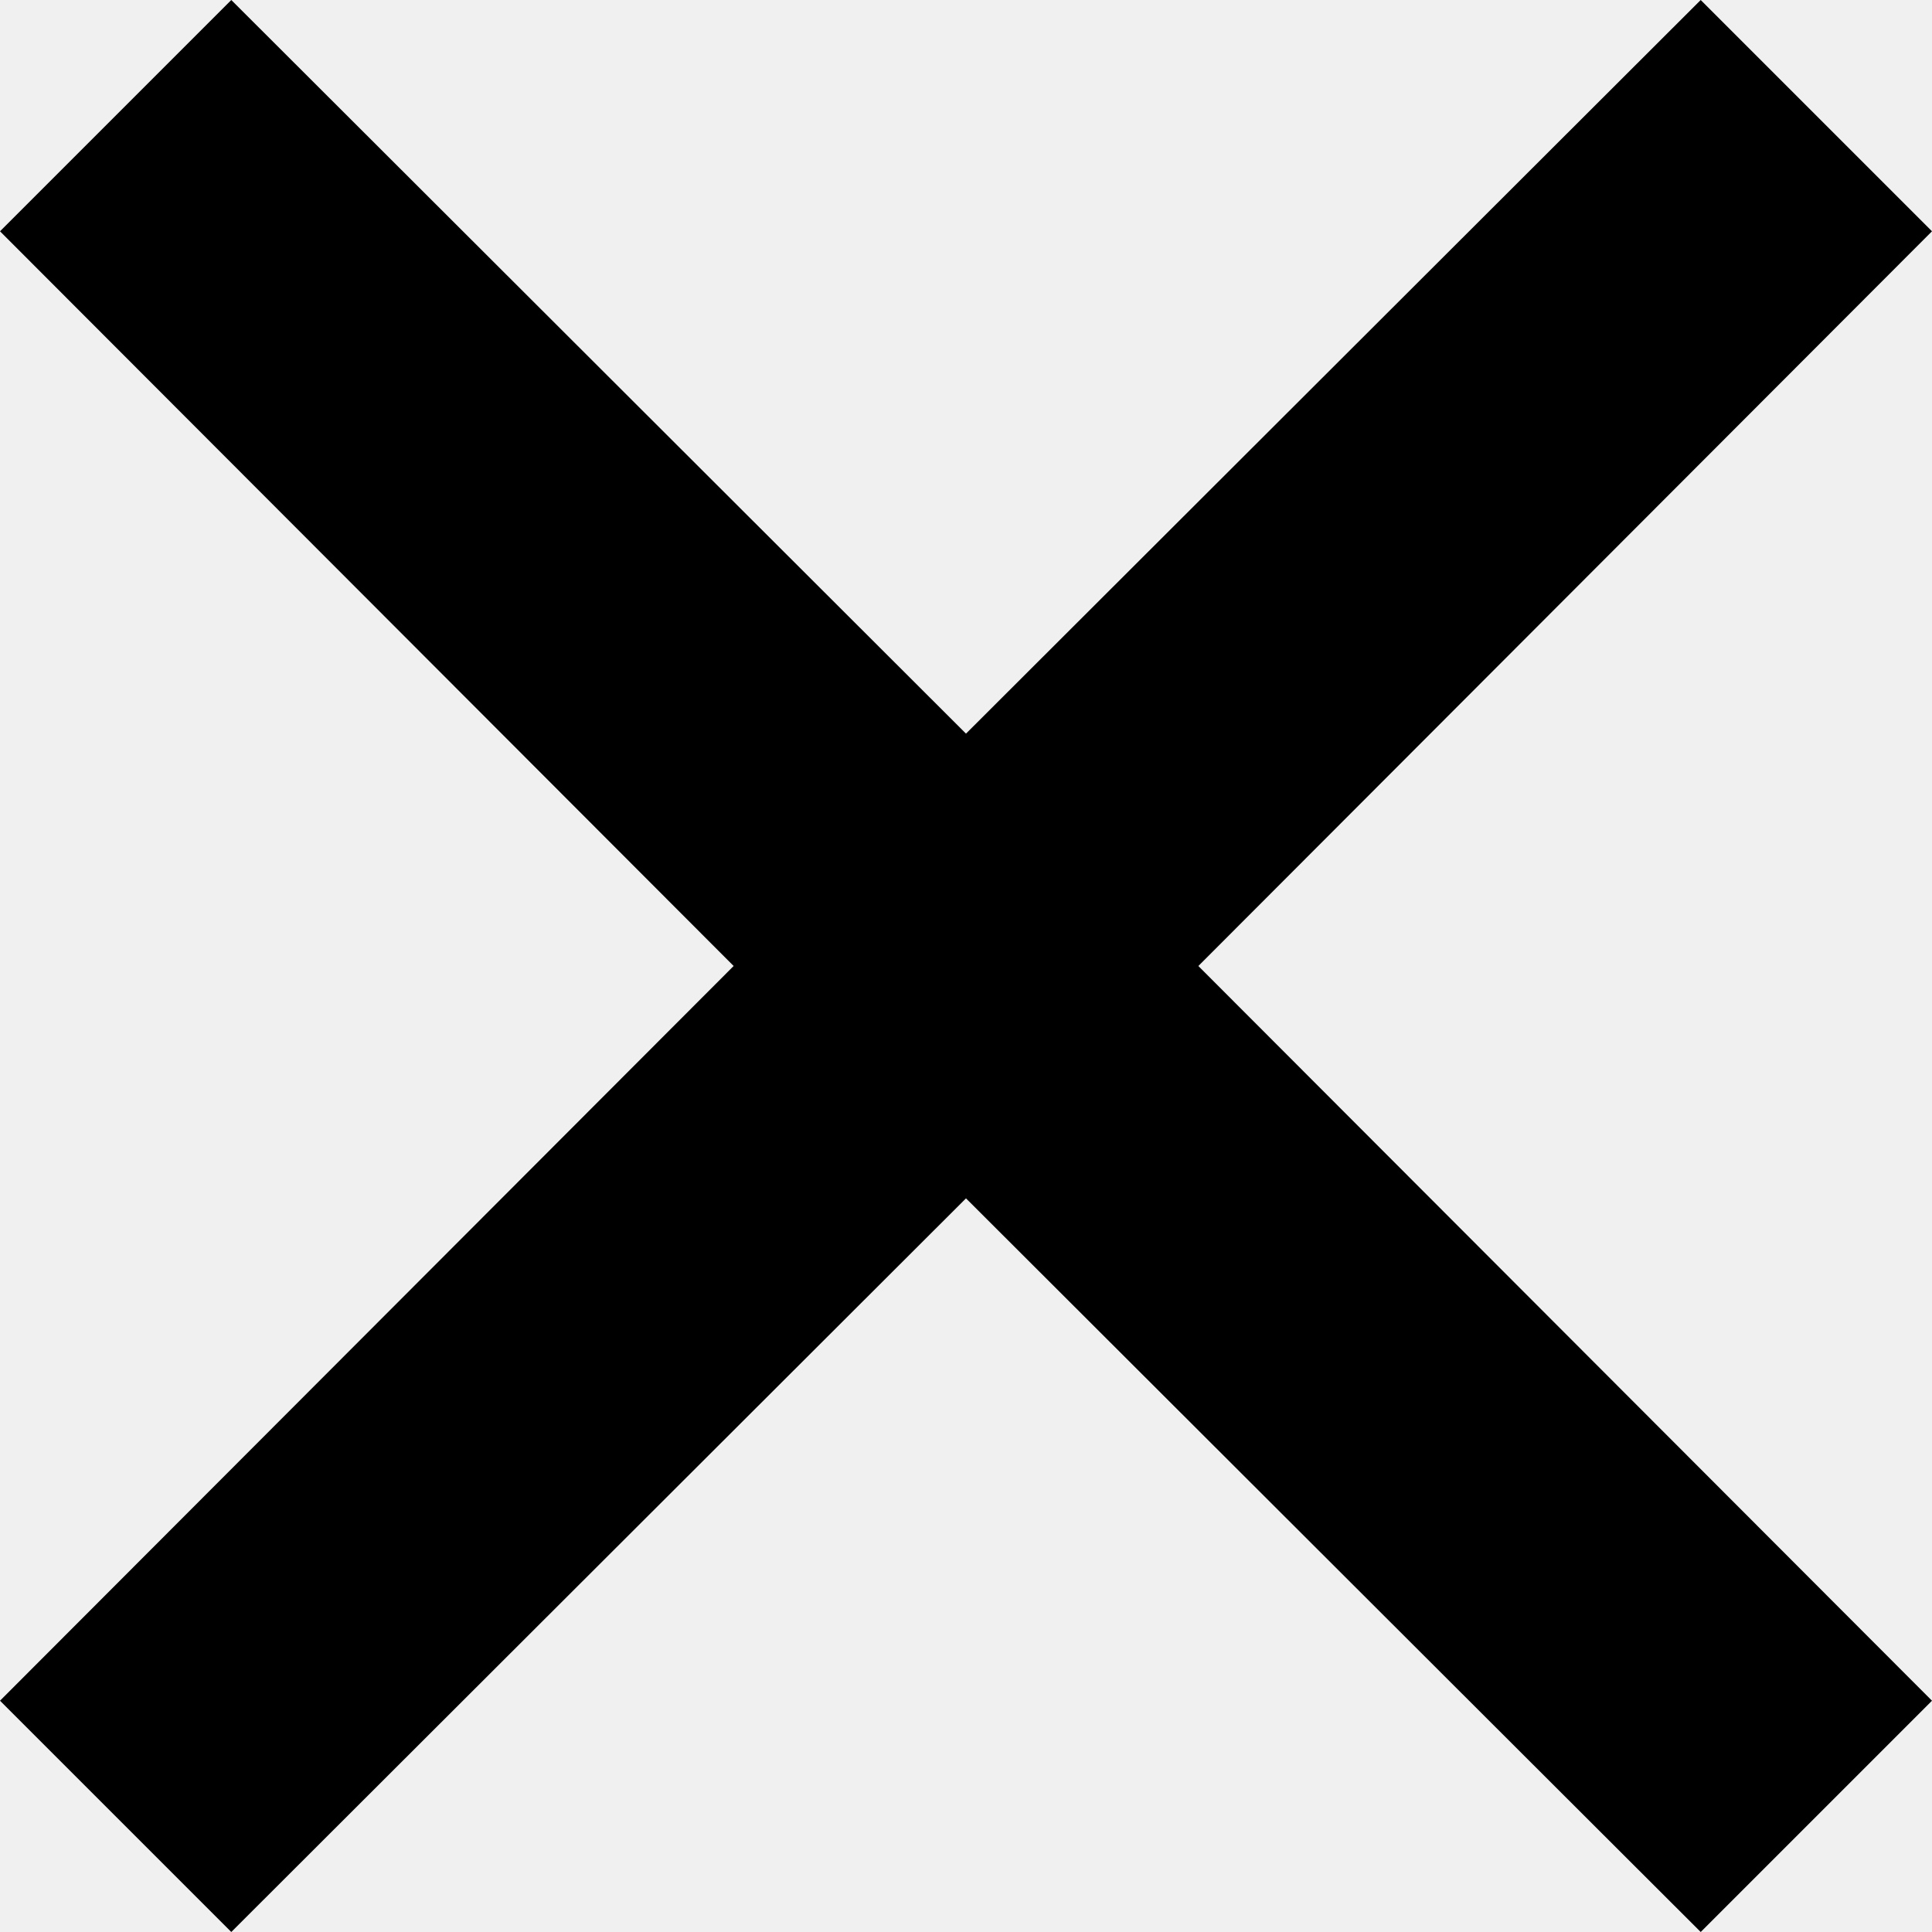
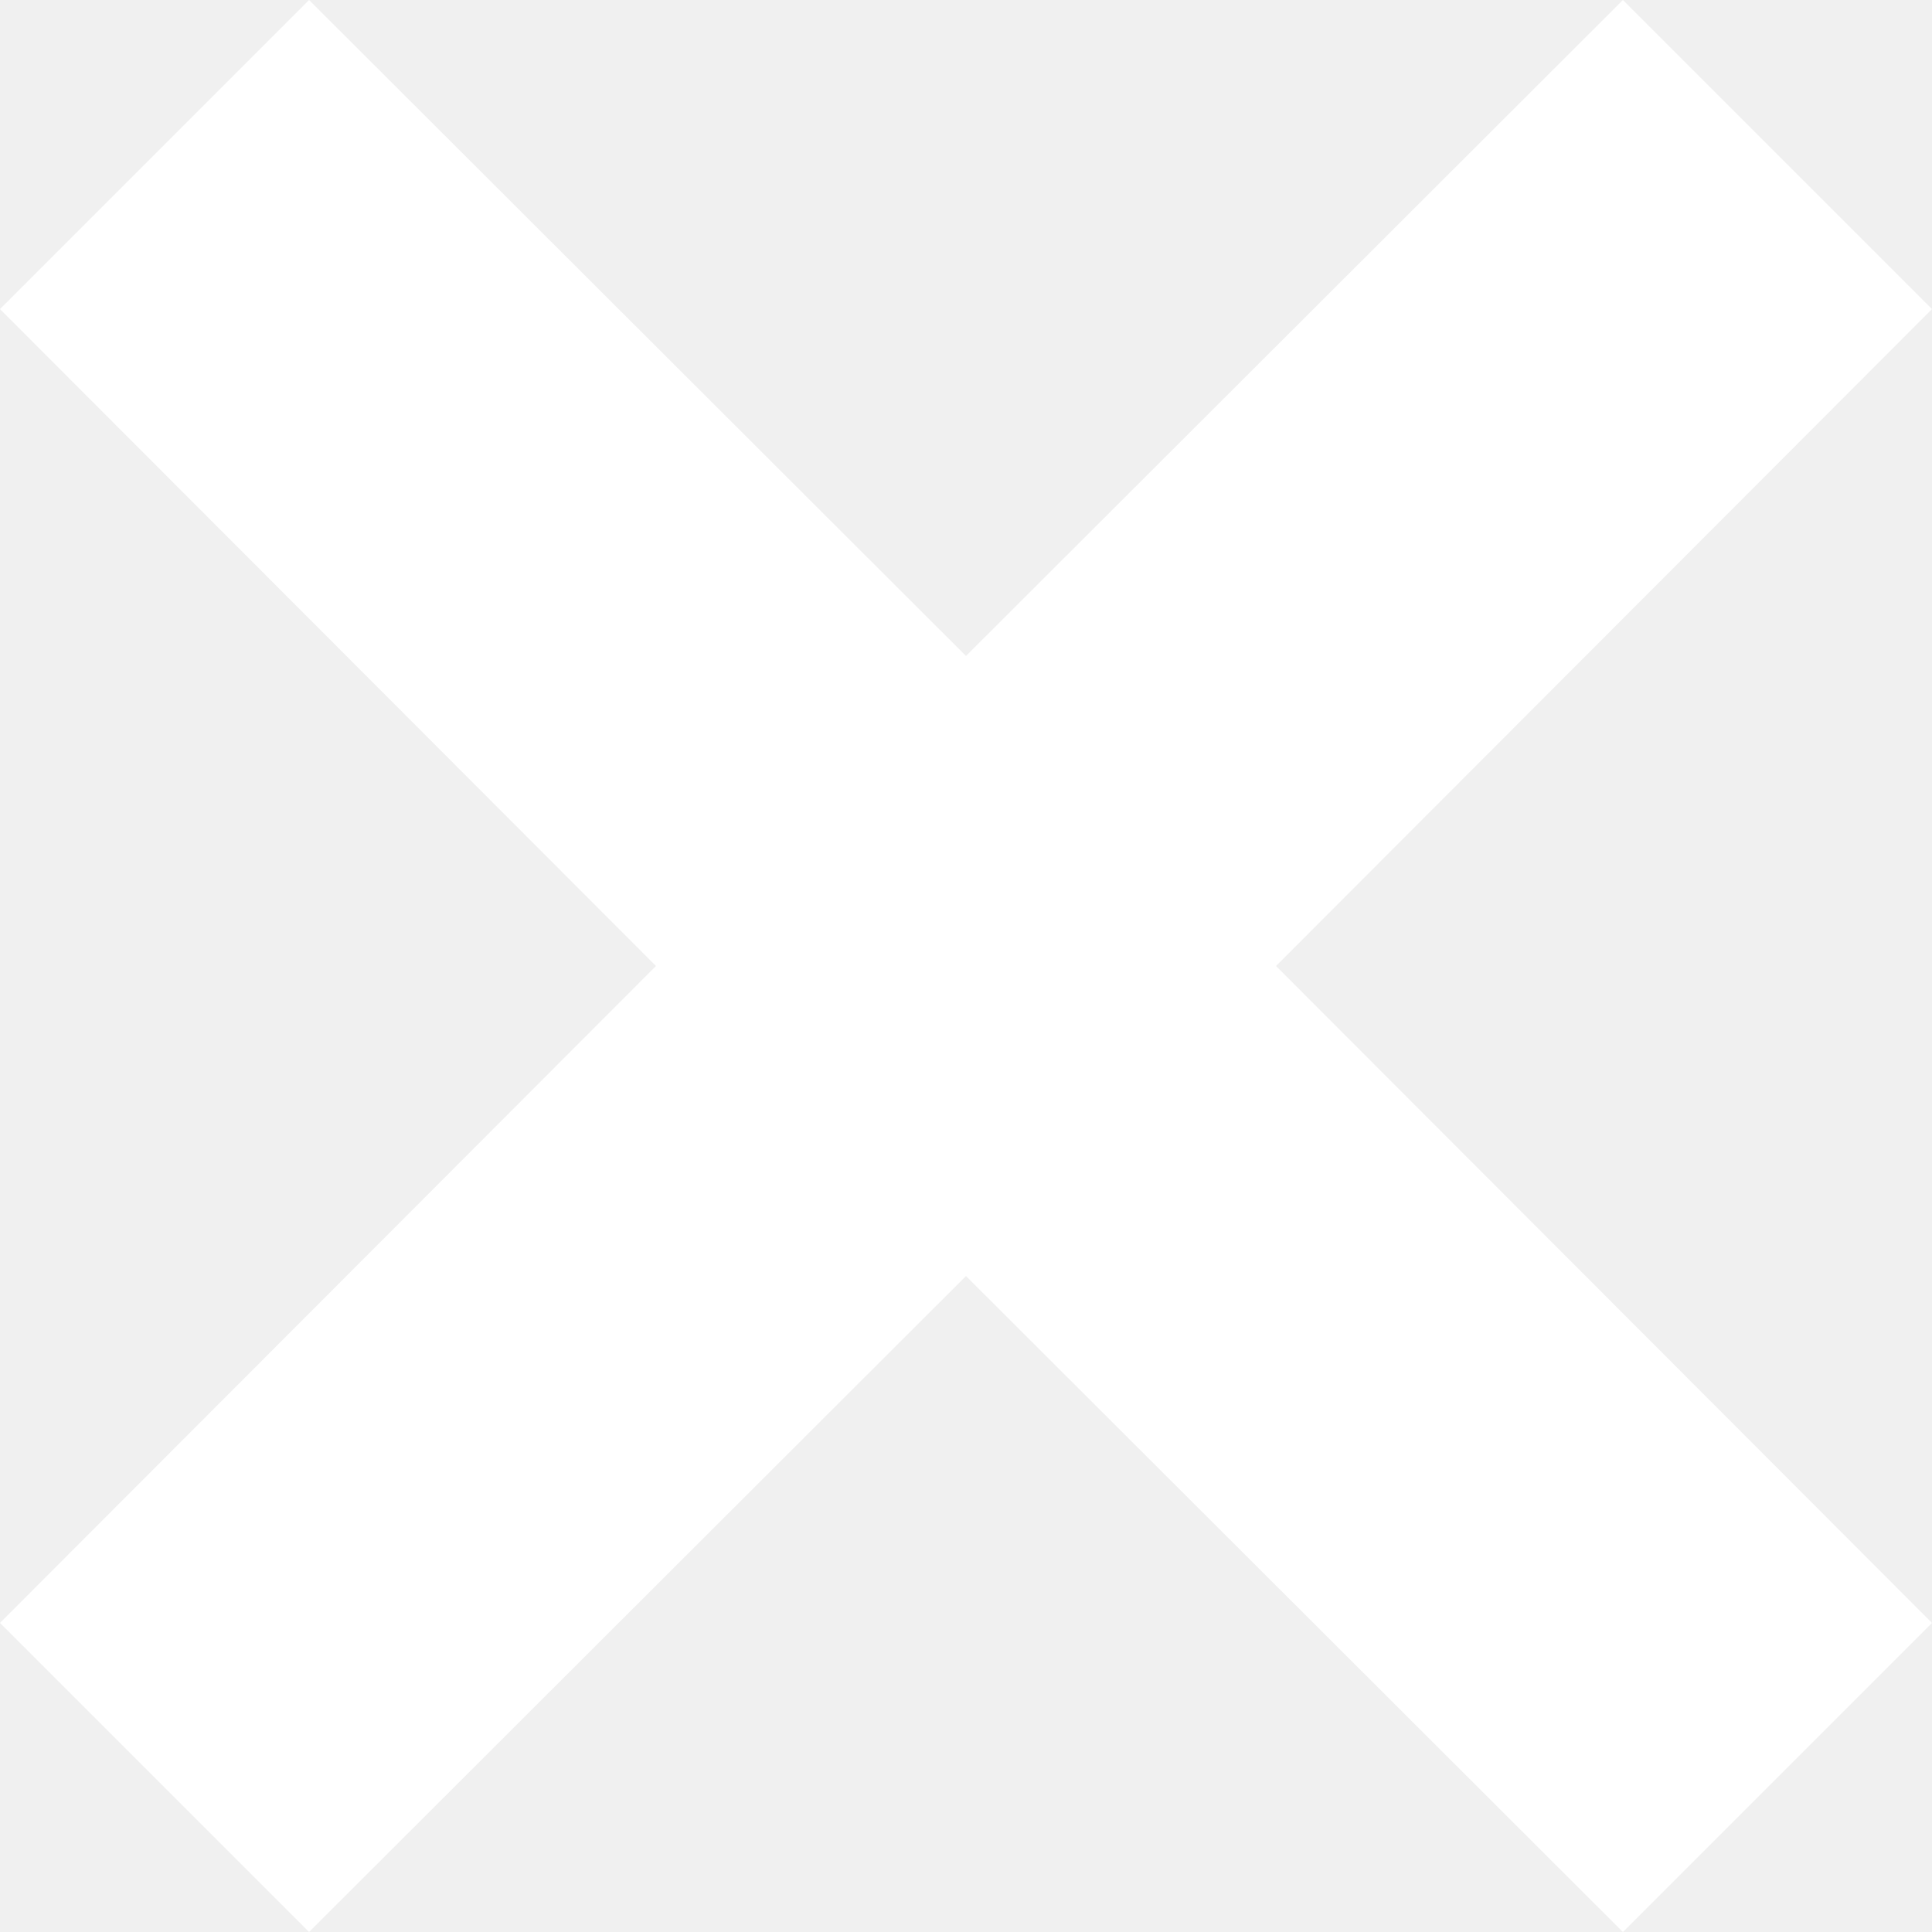
- <svg xmlns="http://www.w3.org/2000/svg" width="200mm" height="200mm" viewBox="0 0 200 200" version="1.1" id="svg5">
+ <svg xmlns="http://www.w3.org/2000/svg" width="223.695mm" height="223.695mm" viewBox="0 0 223.695 223.695" version="1.1" id="svg5">
  <defs id="defs2" />
-   <g id="layer1" transform="translate(-50.44661,-92.1506)">
-     <text xml:space="preserve" style="font-size:3.6px;line-height:1.25;font-family:'Cascadia Mono';-inkscape-font-specification:'Cascadia Mono';stroke-width:0.265" x="53.753" y="96.104" id="text790">
-       <tspan style="stroke-width:0.265" x="53.753" y="96.104" id="tspan792" />
-     </text>
-     <g aria-label="❌" id="text2408" style="font-size:228.062px;line-height:1.25;font-family:'Cascadia Mono';-inkscape-font-specification:'Cascadia Mono';stroke-width:16.762">
-       <path d="m 250.446,116.093 -75.946,76.058 75.946,76.058 -23.942,23.942 L 150.446,216.204 74.389,292.15 50.447,268.208 126.393,192.15 50.447,116.093 74.389,92.151 150.446,168.097 226.504,92.151 Z" id="path797" />
-     </g>
+   <g id="layer1" transform="translate(-38.59878,-80.30277)">
+     <path d="m 250.446,116.093 -75.946,76.058 75.946,76.058 -23.942,23.942 L 150.446,216.204 74.389,292.15 50.447,268.208 126.393,192.15 50.447,116.093 74.389,92.151 150.446,168.097 226.504,92.151 Z" id="path848" style="font-size:228.062px;line-height:1.25;font-family:'Cascadia Mono';-inkscape-font-specification:'Cascadia Mono';fill:#ffffff;fill-opacity:1;stroke:#ffffff;stroke-width:16.762;stroke-opacity:1" />
  </g>
</svg>
